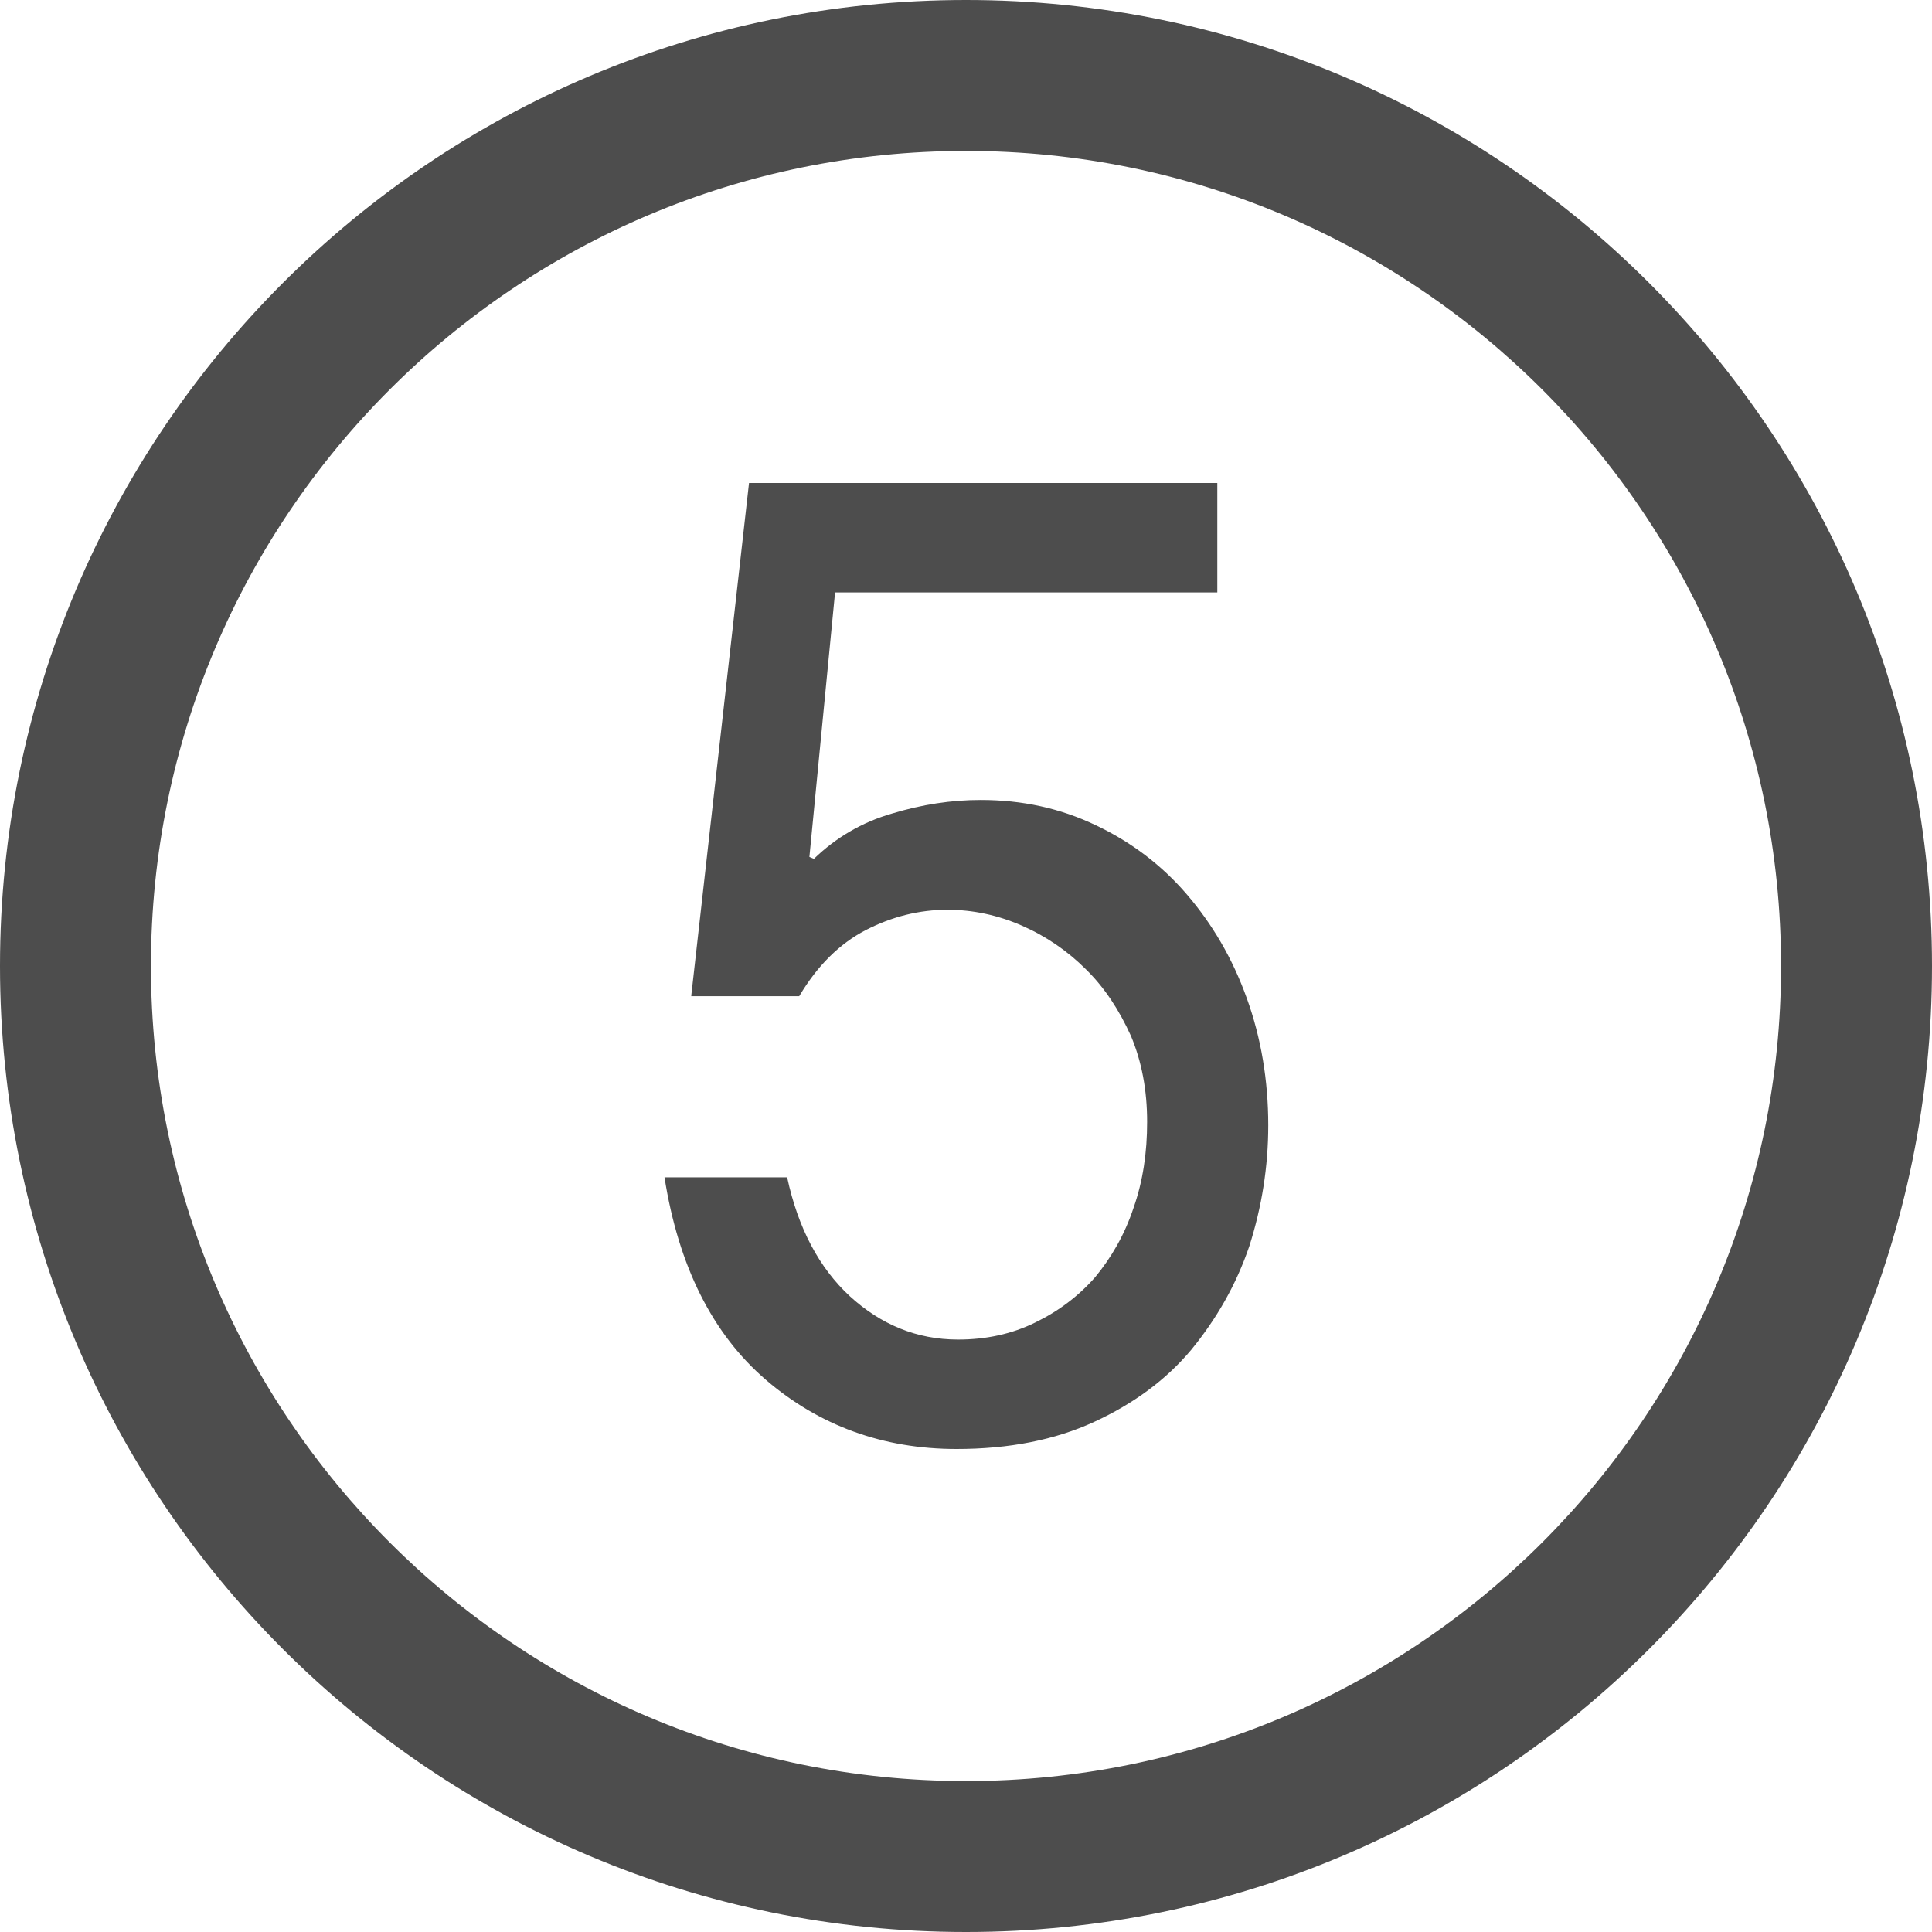
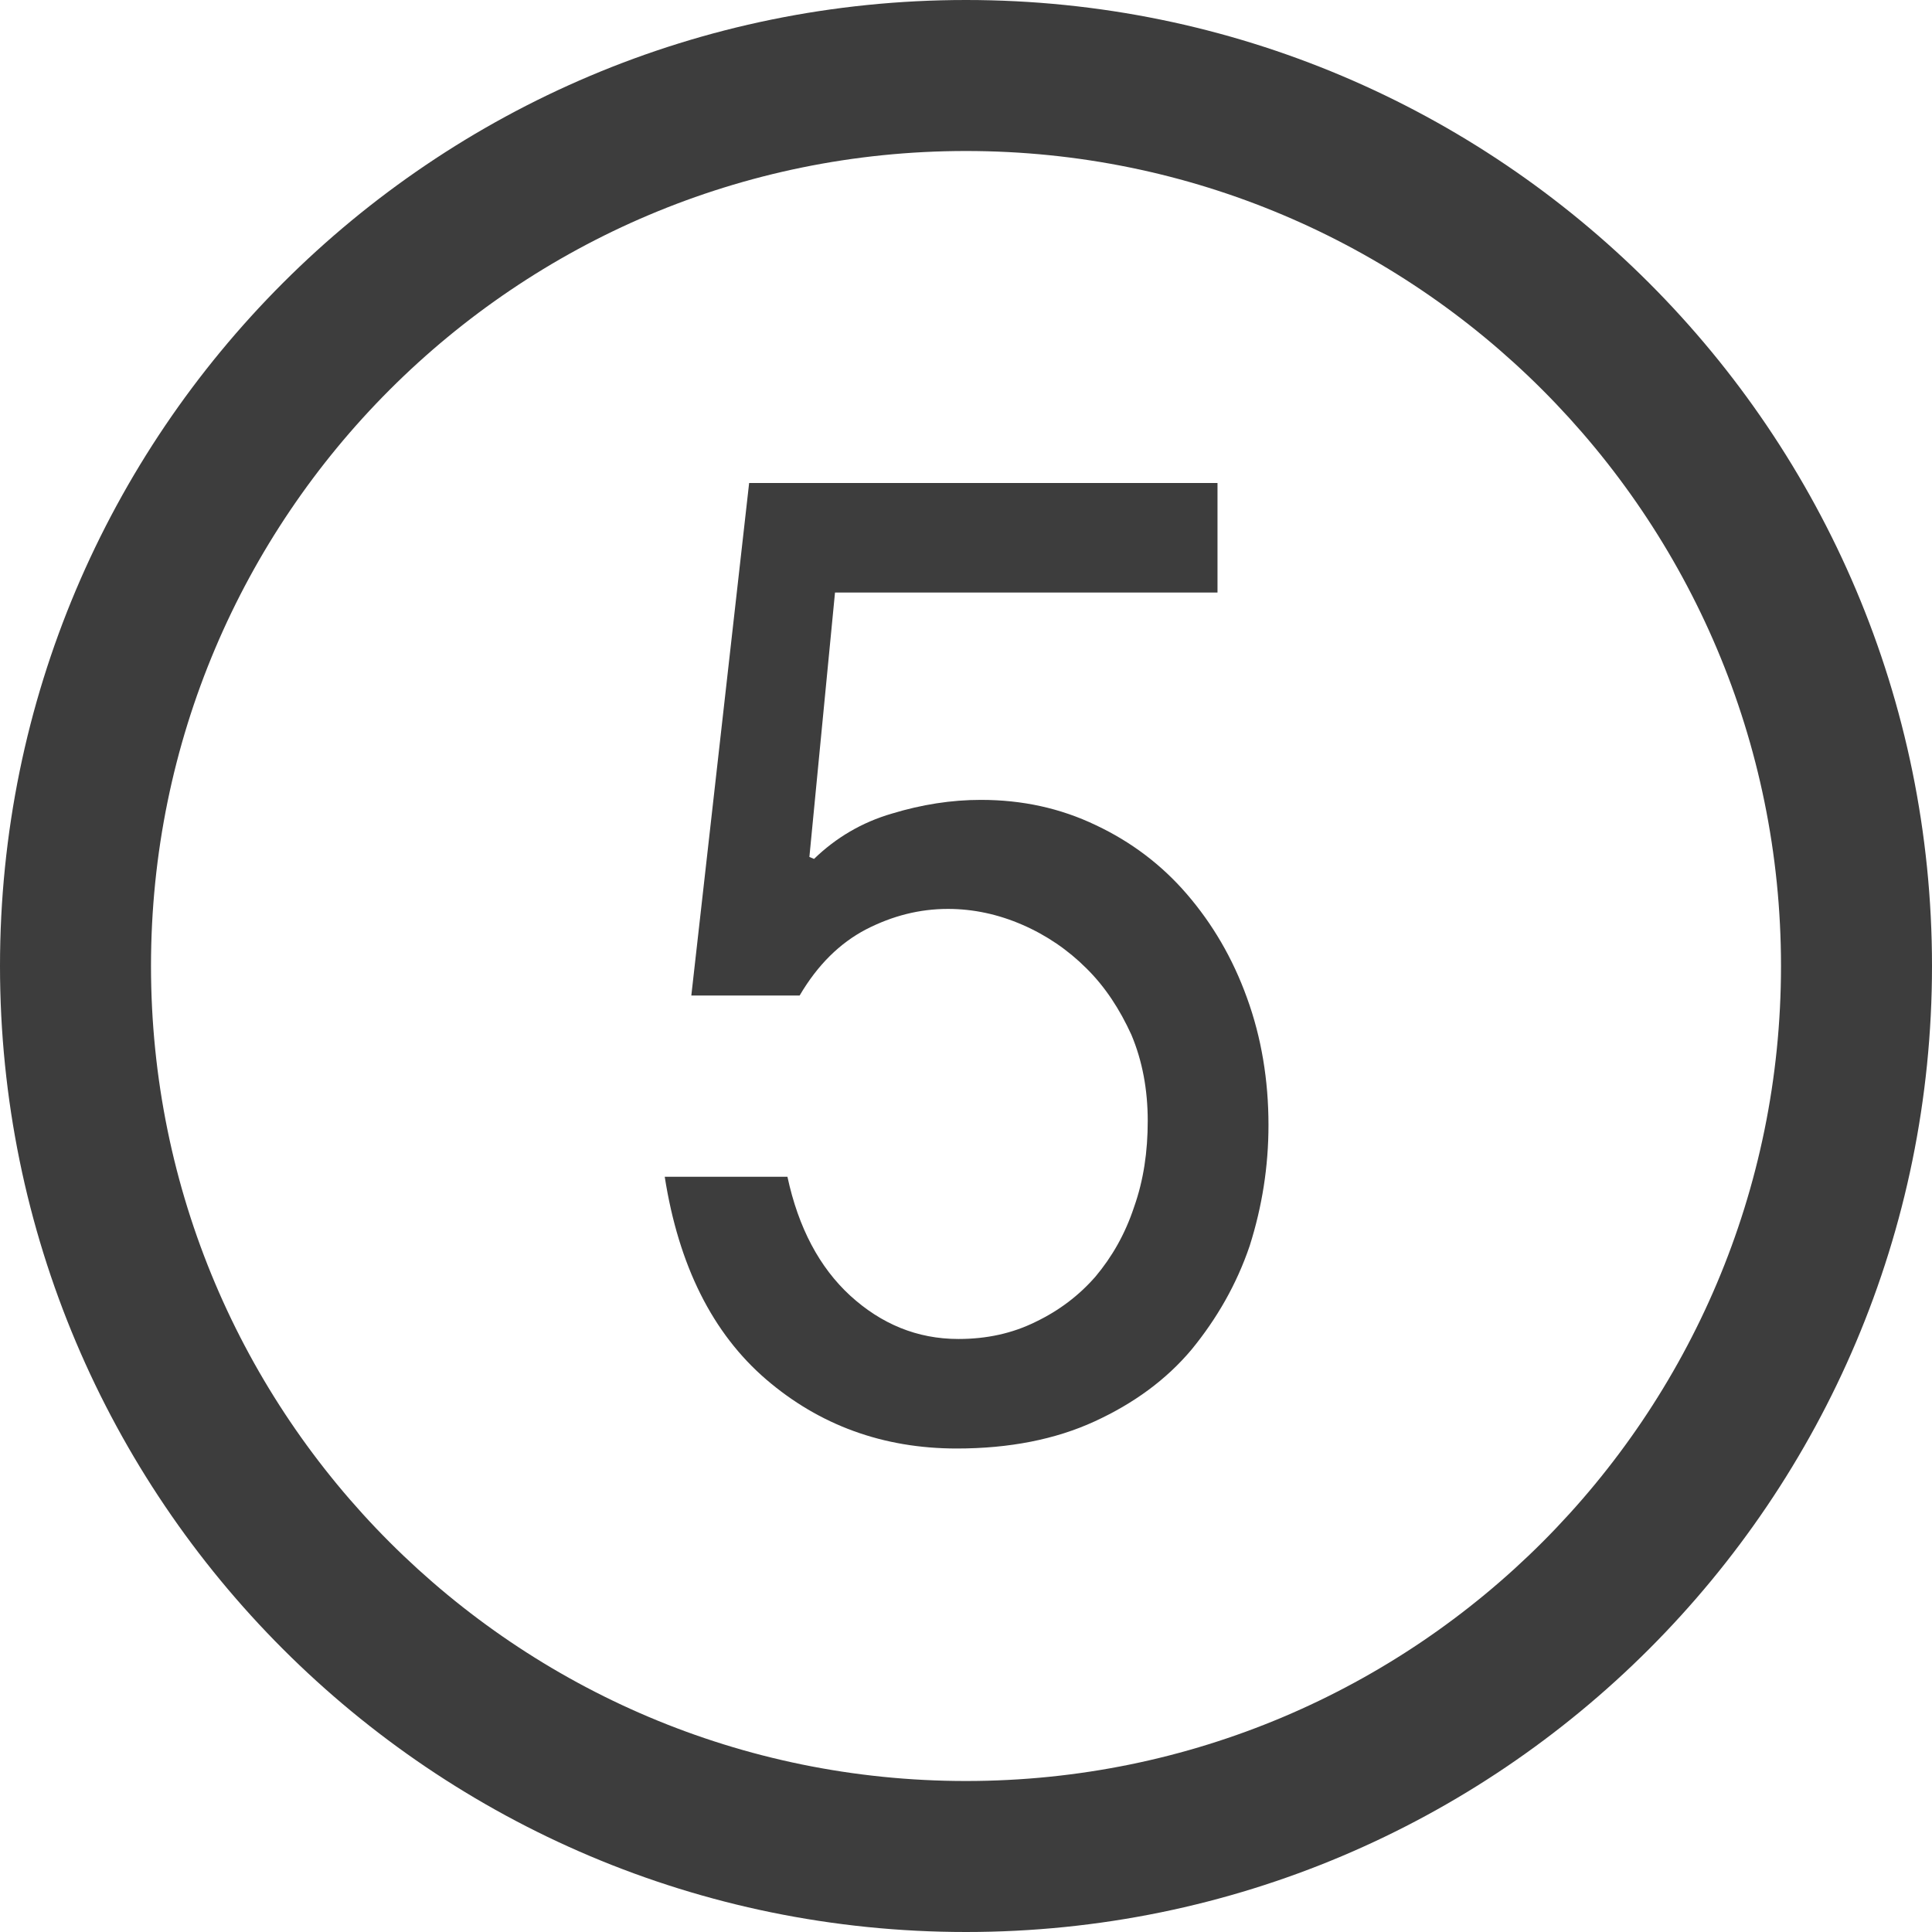
- <svg xmlns="http://www.w3.org/2000/svg" version="1.1" id="Capa_1" x="0px" y="0px" viewBox="0 0 512 512" enable-background="new 0 0 512 512" xml:space="preserve">
+ <svg xmlns="http://www.w3.org/2000/svg" version="1.1" id="Capa_1" x="0px" y="0px" viewBox="0 0 792 792" enable-background="new 0 0 792 792" xml:space="preserve">
  <g>
-     <path fill="#4D4D4D" d="M256,0C114.6,0,0,114.6,0,256s114.6,256,256,256s256-114.6,256-256S397.4,0,256,0z M256,472   c-119.3,0-216-96.7-216-216S136.7,40,256,40s216,96.7,216,216S375.3,472,256,472z" />
+     <path fill="#3D3D3D" d="M396,0C177.3,0,0,177.3,0,396s177.3,396,396,396s396-177.3,396-396S614.7,0,396,0z M396,730.1   C211.5,730.1,61.9,580.5,61.9,396S211.5,61.9,396,61.9S730.1,211.5,730.1,396S580.5,730.1,396,730.1z" />
    <g>
-       <path fill="#4D4D4D" d="M183.2,263.8L198.5,128h124.1v29H221.3l-6.8,70.1l1.2,0.5c5.8-5.6,12.7-9.7,20.7-12    c7.9-2.4,15.7-3.6,23.5-3.6c11,0,21.1,2.2,30.5,6.7c9.3,4.4,17.4,10.5,24.1,18.3c6.7,7.8,12.1,16.9,15.9,27.5    c3.8,10.5,5.7,21.8,5.7,33.7c0,11-1.7,21.6-5,32c-3.5,10.3-8.7,19.3-15.4,27.5c-6.7,8-15.3,14.3-25.7,19.1    c-10.4,4.8-22.6,7.2-36.5,7.2c-19.5,0-36.4-6.2-50.5-18.3c-14.2-12.2-23.2-30.2-26.9-53.7h32.5c2.9,13.5,8.5,24,16.6,31.5    c8.2,7.5,17.7,11.5,28.7,11.5c7.5,0,14.3-1.5,20.4-4.5c6.2-3,11.5-7,15.9-12c4.3-5.2,7.8-11.2,10.2-18.4    c2.5-7.1,3.6-14.7,3.6-22.8c0-8.3-1.4-15.9-4.3-22.8c-3.1-6.8-6.9-12.7-11.9-17.6c-4.9-4.9-10.6-8.8-17-11.6    c-6.4-2.8-13-4.2-19.7-4.2c-7.5,0-14.7,1.8-21.7,5.4c-6.9,3.6-12.8,9.4-17.6,17.5H183.2z" />
+       <path fill="#3D3D3D" d="M283.4,408.1L307.1,198h192v44.9H342.3l-10.5,108.4l1.9,0.8c9-8.7,19.6-15,32-18.6    c12.2-3.7,24.3-5.6,36.4-5.6c17,0,32.6,3.4,47.2,10.4c14.4,6.8,26.9,16.2,37.3,28.3s18.7,26.1,24.6,42.5    c5.9,16.2,8.8,33.7,8.8,52.1c0,17-2.6,33.4-7.7,49.5c-5.4,15.9-13.5,29.9-23.8,42.5c-10.4,12.4-23.7,22.1-39.8,29.5    c-16.1,7.4-35,11.1-56.5,11.1c-30.2,0-56.3-9.6-78.1-28.3c-22-18.9-35.9-46.7-41.6-83.1h50.3c4.5,20.9,13.1,37.1,25.7,48.7    c12.7,11.6,27.4,17.8,44.4,17.8c11.6,0,22.1-2.3,31.6-7c9.6-4.6,17.8-10.8,24.6-18.6c6.7-8,12.1-17.3,15.8-28.5    c3.9-11,5.6-22.7,5.6-35.3c0-12.8-2.2-24.6-6.7-35.3c-4.8-10.5-10.7-19.6-18.4-27.2c-7.6-7.6-16.4-13.6-26.3-17.9    c-9.9-4.3-20.1-6.5-30.5-6.5c-11.6,0-22.7,2.8-33.6,8.4c-10.7,5.6-19.8,14.5-27.2,27.1h-44.2V408.1z" />
    </g>
  </g>
</svg>
